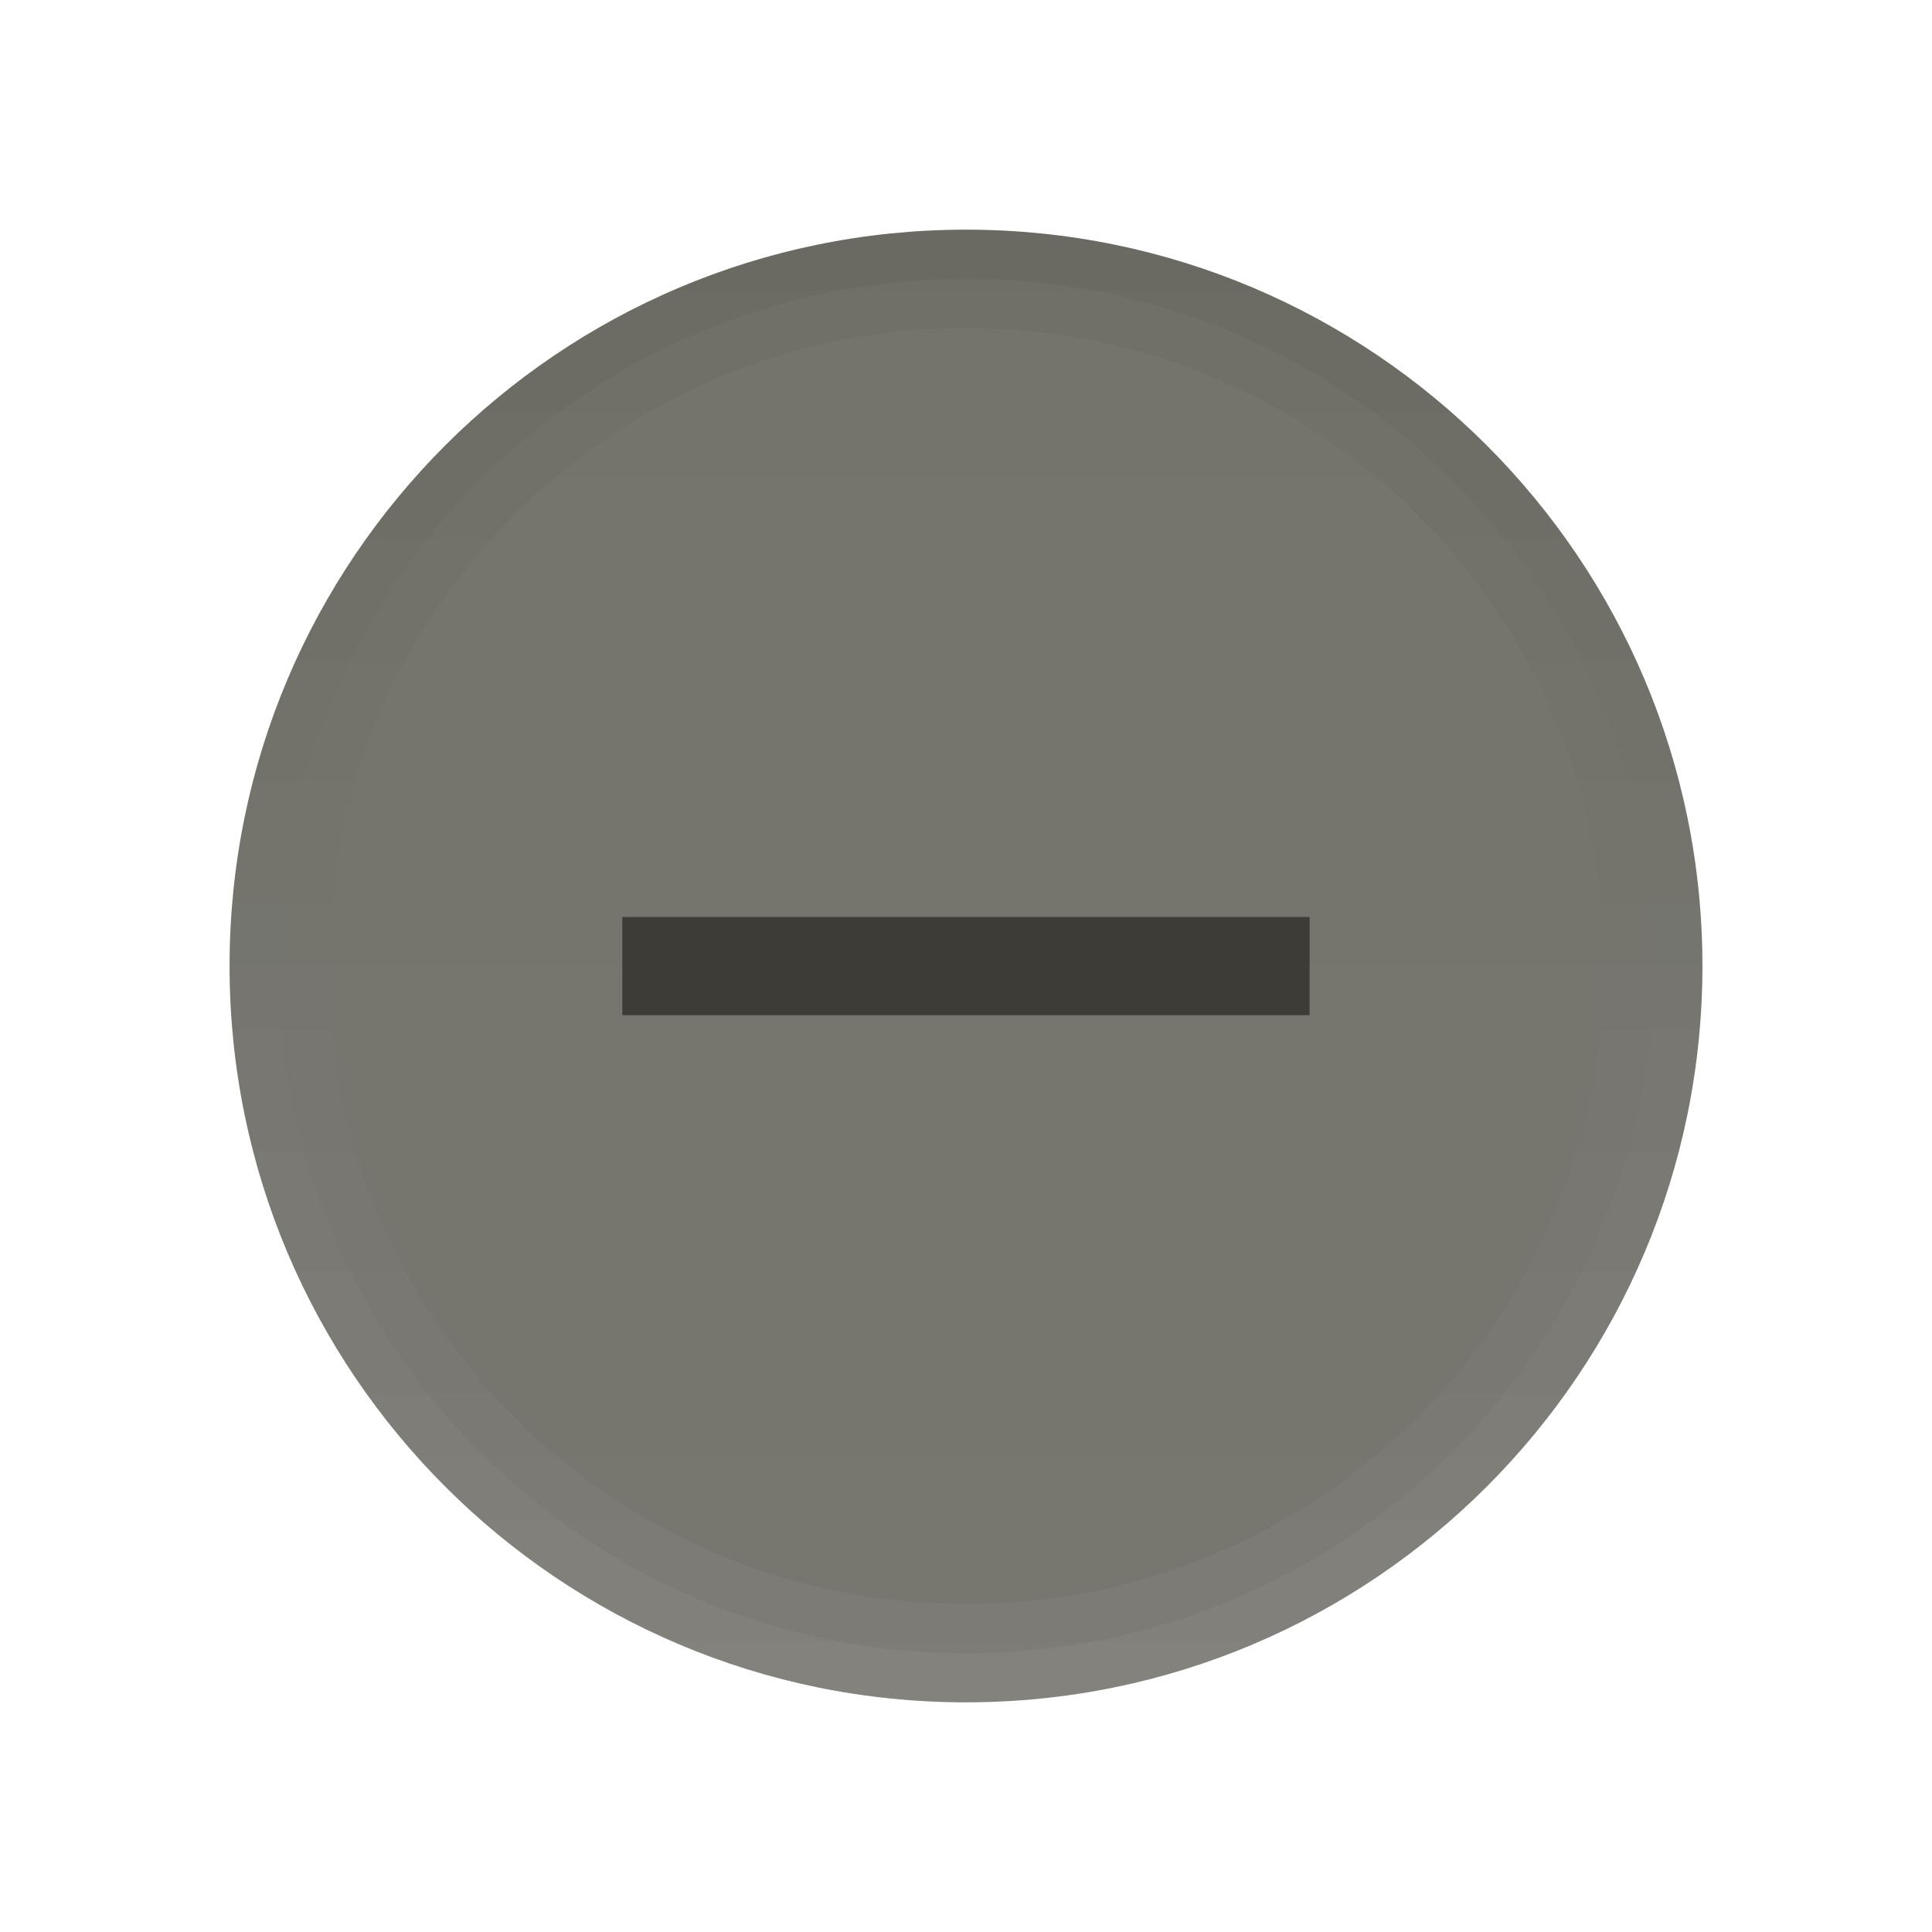
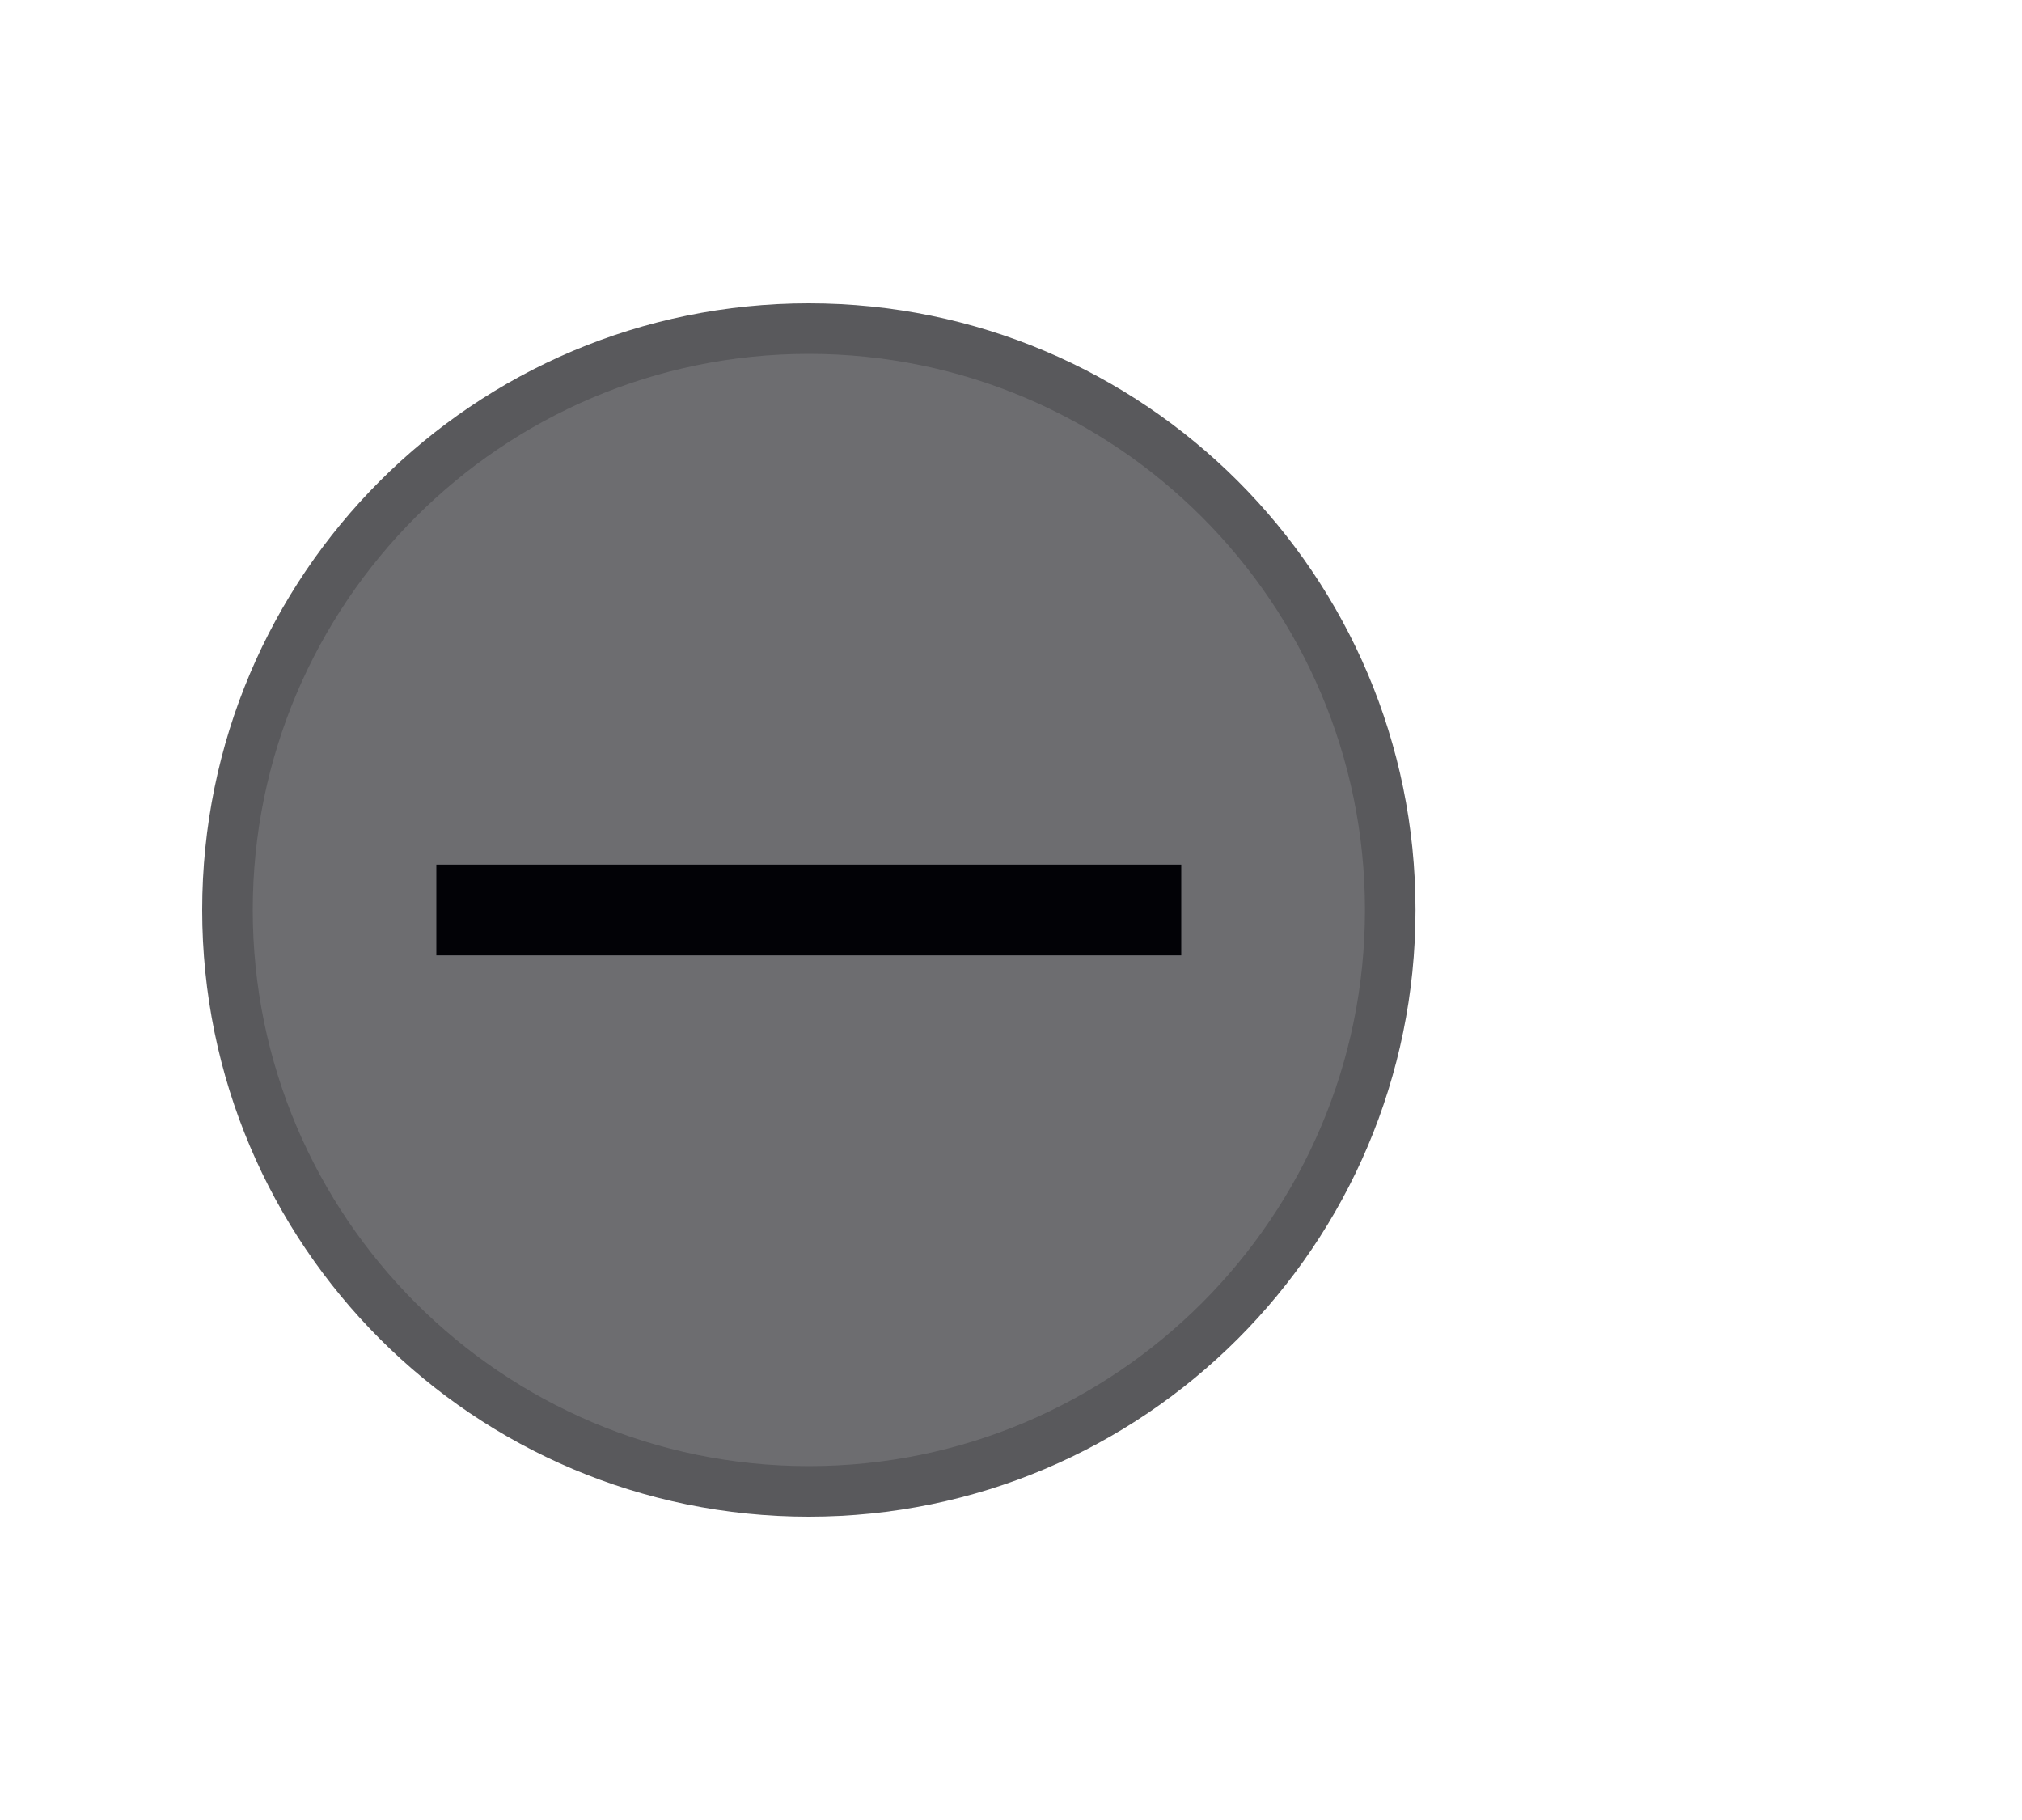
- <svg xmlns="http://www.w3.org/2000/svg" xmlns:xlink="http://www.w3.org/1999/xlink" width="19" height="19" id="svg4770" version="1.1" viewBox="0 0 19 19">
-   <defs id="defs4772">
-     <linearGradient xlink:href="#linearGradient4289" id="linearGradient5918" gradientUnits="userSpaceOnUse" gradientTransform="matrix(0.9863151,0,0,0.9863656,-1072.233,-1038.871)" x1="2" y1="1062.862" x2="17" y2="1062.862" />
-     <linearGradient id="linearGradient4289">
-       <stop id="stop4518" offset="0" style="stop-color:#77766f;stop-opacity:1" />
-       <stop id="stop4520" offset="1" style="stop-color:#74736c;stop-opacity:1" />
-     </linearGradient>
-     <linearGradient id="linearGradient4297">
-       <stop style="stop-color:#ffffff;stop-opacity:1;" offset="0" id="stop4523" />
-       <stop style="stop-color:#000000;stop-opacity:1" offset="1" id="stop4525" />
-     </linearGradient>
-     <linearGradient xlink:href="#linearGradient4297" id="linearGradient7475" gradientUnits="userSpaceOnUse" gradientTransform="matrix(0,-1.021538,1.021591,0,-0.2051195,-22.8917)" x1="-1070.104" y1="9.5" x2="-1055.621" y2="9.5" />
-     <linearGradient xlink:href="#linearGradient4297" id="linearGradient7481" gradientUnits="userSpaceOnUse" gradientTransform="matrix(0,-0.9863151,0.9863656,0,0.1295166,14.54557)" x1="-1070.362" y1="9" x2="-1055.362" y2="9" />
-   </defs>
-   <g id="layer1" transform="translate(287.3571,-522.8622)">
-     <g style="display:inline" id="use4321" transform="matrix(0.9789474,0,0,0.9789474,-287.1571,-508.1239)">
-       <ellipse transform="matrix(0,-1,1,0,0,0)" style="color:#000000;display:inline;overflow:visible;visibility:visible;fill:url(#linearGradient5918);fill-opacity:1;fill-rule:nonzero;stroke:none;stroke-width:8;marker:none;enable-background:accumulate" id="circle5910" cx="-1062.862" cy="9.5" rx="7.397" ry="7.398" />
-       <path style="color:#000000;font-style:normal;font-variant:normal;font-weight:normal;font-stretch:normal;line-height:normal;font-family:sans-serif;-inkscape-font-specification:sans-serif;text-indent:0;text-align:start;text-decoration:none;text-decoration-line:none;letter-spacing:normal;word-spacing:normal;text-transform:none;direction:ltr;block-progression:tb;writing-mode:lr-tb;baseline-shift:baseline;text-anchor:start;clip-rule:nonzero;display:inline;overflow:visible;visibility:visible;opacity:0.05;isolation:auto;mix-blend-mode:normal;color-interpolation:sRGB;color-interpolation-filters:linearRGB;fill:url(#linearGradient7481);fill-opacity:1;stroke:none;stroke-width:1;marker:none;color-rendering:auto;image-rendering:auto;shape-rendering:auto;text-rendering:auto;enable-background:accumulate" d="m 2.102,1062.862 c 0,4.08 3.318,7.397 7.398,7.397 4.08,0 7.398,-3.318 7.398,-7.397 0,-4.08 -3.318,-7.397 -7.398,-7.397 -4.08,0 -7.398,3.318 -7.398,7.397 z m 0.986,0 c 0,-3.546 2.865,-6.411 6.411,-6.411 3.547,0 6.411,2.865 6.411,6.411 0,3.546 -2.865,6.411 -6.411,6.411 -3.547,0 -6.411,-2.865 -6.411,-6.411 z" id="circle5912" />
-       <path style="color:#000000;font-style:normal;font-variant:normal;font-weight:normal;font-stretch:normal;line-height:normal;font-family:sans-serif;-inkscape-font-specification:sans-serif;text-indent:0;text-align:start;text-decoration:none;text-decoration-line:none;letter-spacing:normal;word-spacing:normal;text-transform:none;direction:ltr;block-progression:tb;writing-mode:lr-tb;baseline-shift:baseline;text-anchor:start;clip-rule:nonzero;display:inline;overflow:visible;visibility:visible;opacity:0.05;isolation:auto;mix-blend-mode:normal;color-interpolation:sRGB;color-interpolation-filters:linearRGB;fill:url(#linearGradient7475);fill-opacity:1;stroke:none;stroke-width:0.5;marker:none;color-rendering:auto;image-rendering:auto;shape-rendering:auto;text-rendering:auto;enable-background:accumulate" d="m 2.102,1062.862 c 0,4.082 3.315,7.397 7.398,7.397 4.083,0 7.398,-3.315 7.398,-7.397 0,-4.082 -3.315,-7.397 -7.398,-7.397 -4.083,0 -7.398,3.315 -7.398,7.397 z m 0.493,0 c 0,-3.816 3.088,-6.904 6.905,-6.904 3.816,0 6.905,3.088 6.905,6.904 0,3.816 -3.088,6.904 -6.905,6.904 -3.816,0 -6.905,-3.088 -6.905,-6.904 z" id="circle5914" />
-       <rect y="1053.362" x="-1.0215053e-05" height="19" width="19" id="rect5916" style="color:#000000;display:inline;overflow:visible;visibility:visible;fill:none;stroke:none;stroke-width:1;marker:none;enable-background:accumulate" />
-     </g>
-     <rect y="531.88" x="-281.237" height="0.966" width="6.759" id="rect4327" style="color:#000000;display:inline;overflow:visible;visibility:visible;fill:#3d3c37;fill-opacity:1;stroke:none;stroke-width:1;marker:none;enable-background:accumulate" />
-   </g>
+ <svg xmlns="http://www.w3.org/2000/svg" width="20px" height="18px" viewBox="0 0 20 18">
+   <path fill="#6D6D70" d="M8,14.75c-3.17,0-5.75-2.579-5.75-5.75S4.83,3.25,8,3.25c3.171,0,5.751,2.58,5.751,5.75S11.171,14.75,8,14.75z" />
+   <path fill="#59595c" d="M8,3.5c3.033,0,5.501,2.467,5.501,5.5S11.033,14.5,8,14.5c-3.033,0-5.5-2.467-5.5-5.5S4.967,3.5,8,3.5M8,3C4.687,3,2,5.686,2,9c0,3.313,2.687,6,6,6s6.001-2.688,6.001-6C14.001,5.686,11.313,3,8,3L8,3z" />
+   <rect x="4.316" y="8.551" fill="#020206" width="7.368" height="0.898" />
</svg>
